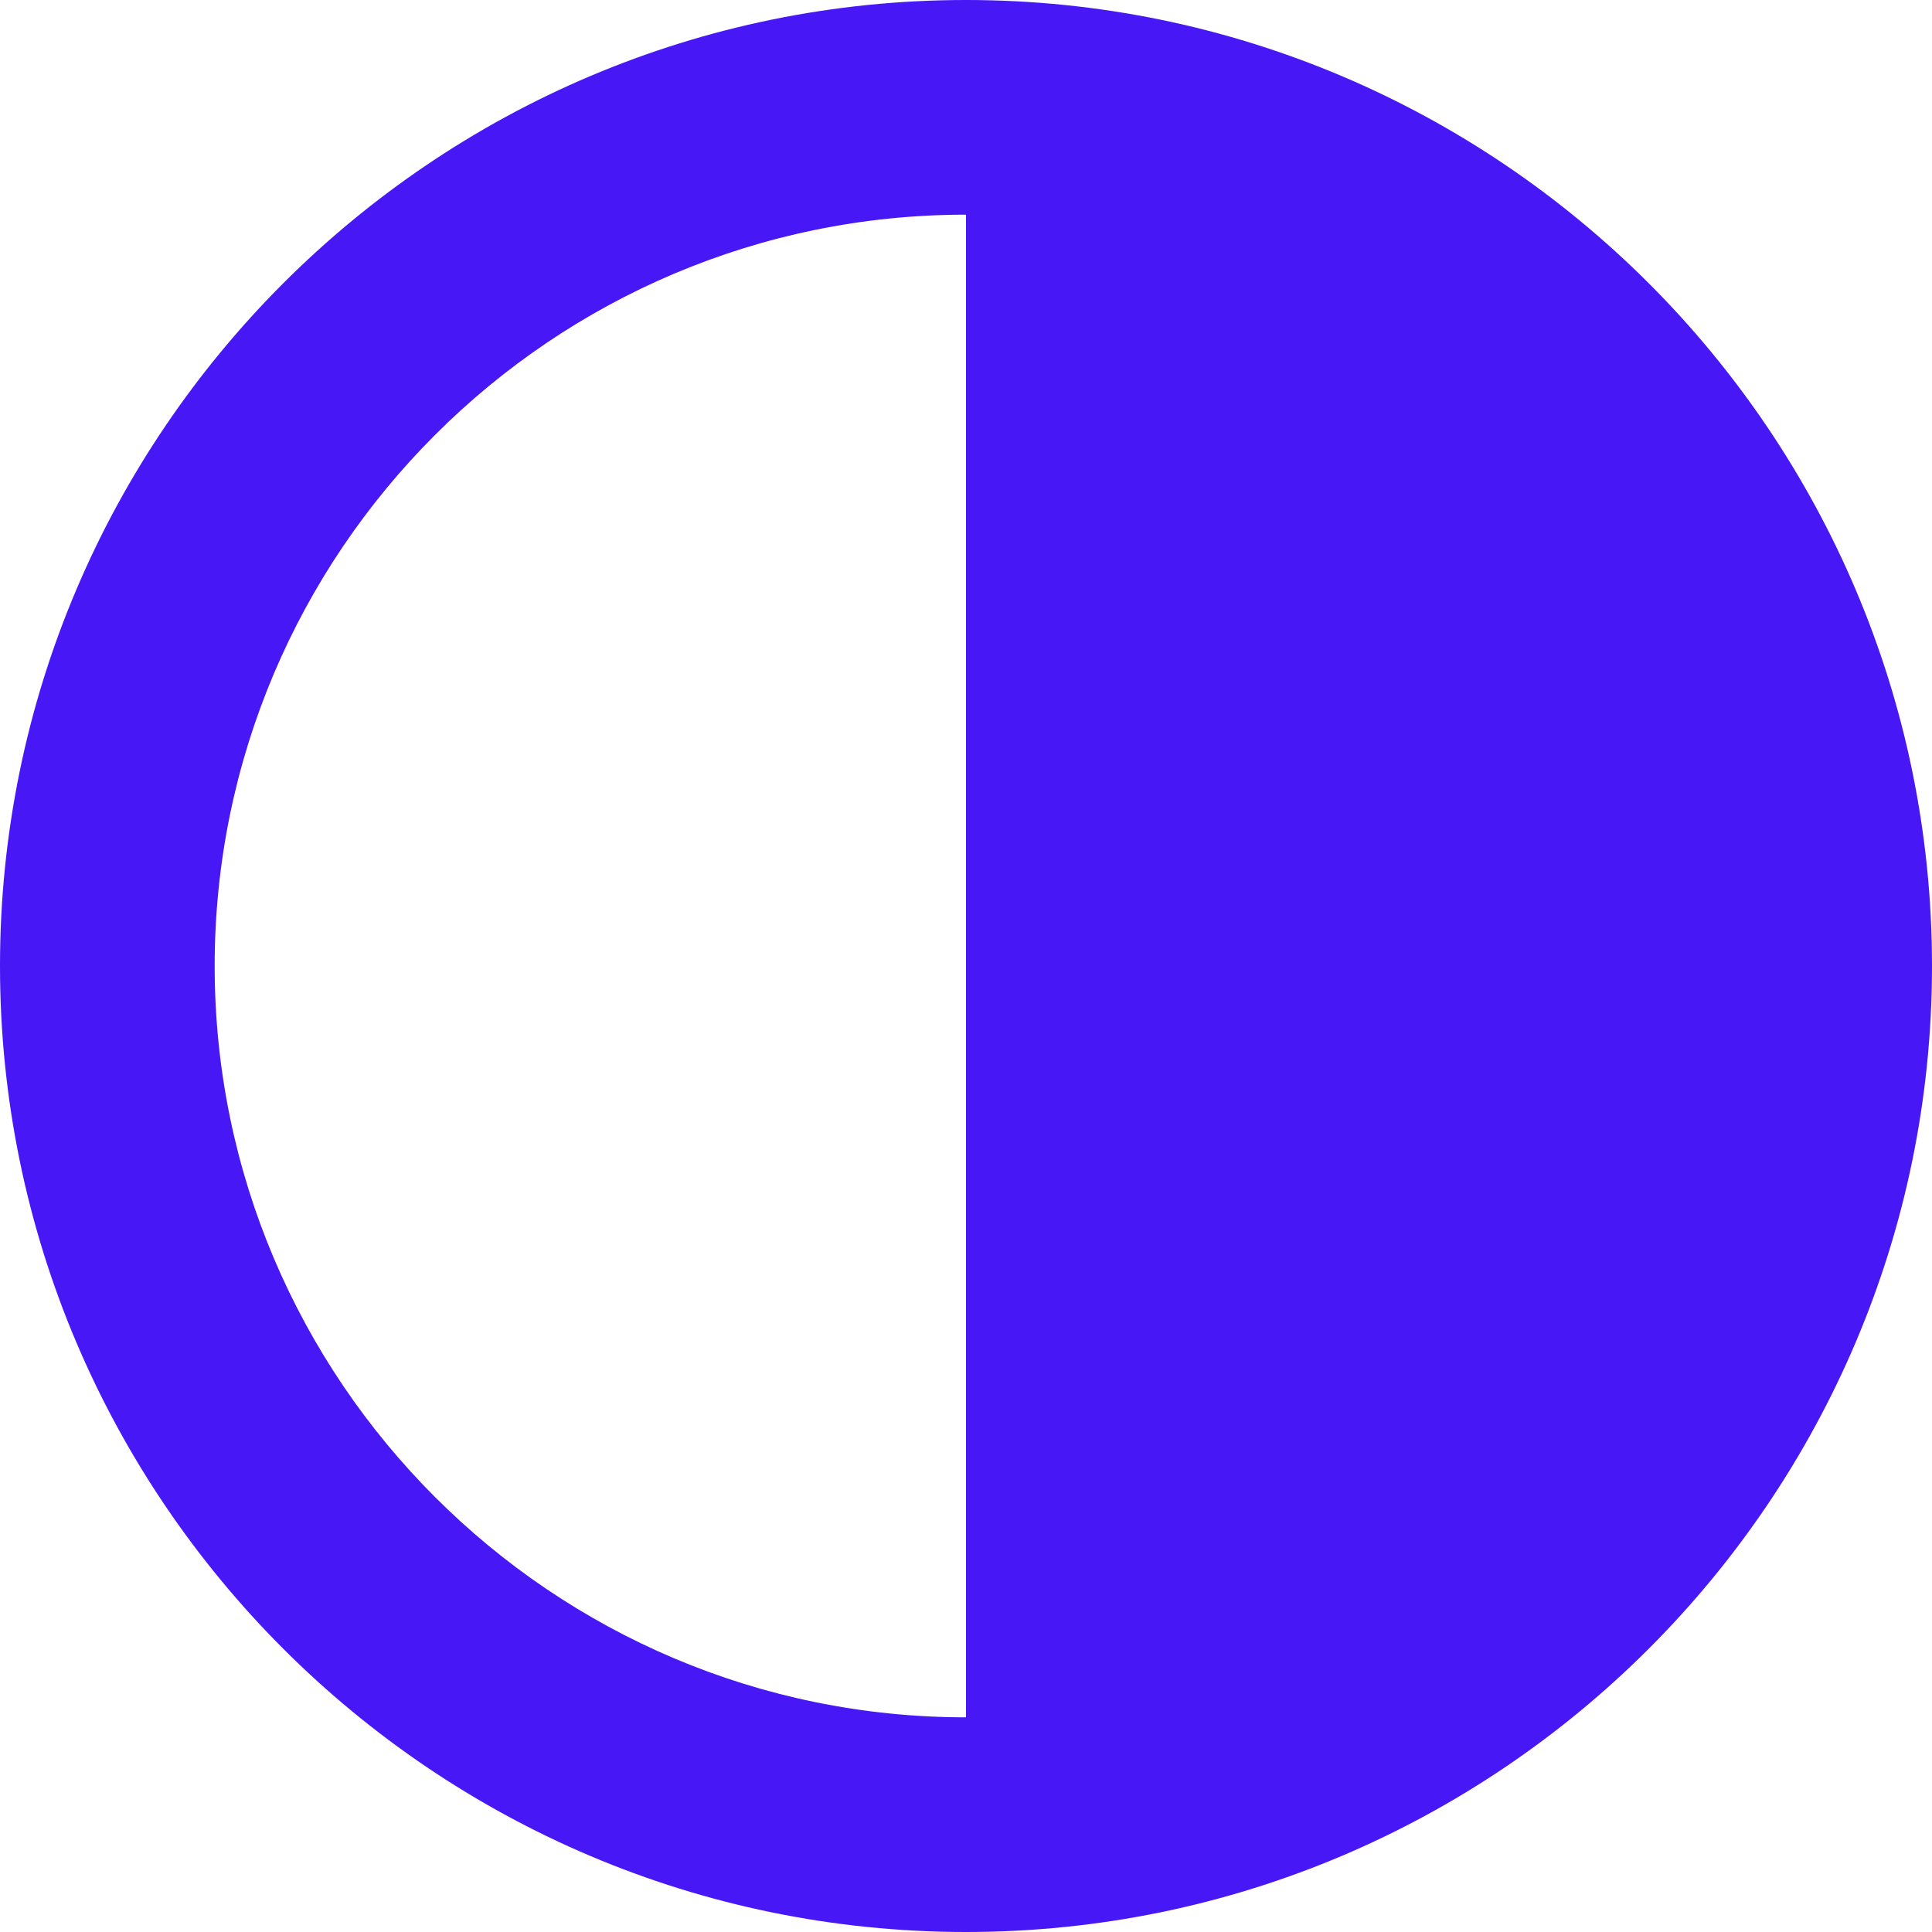
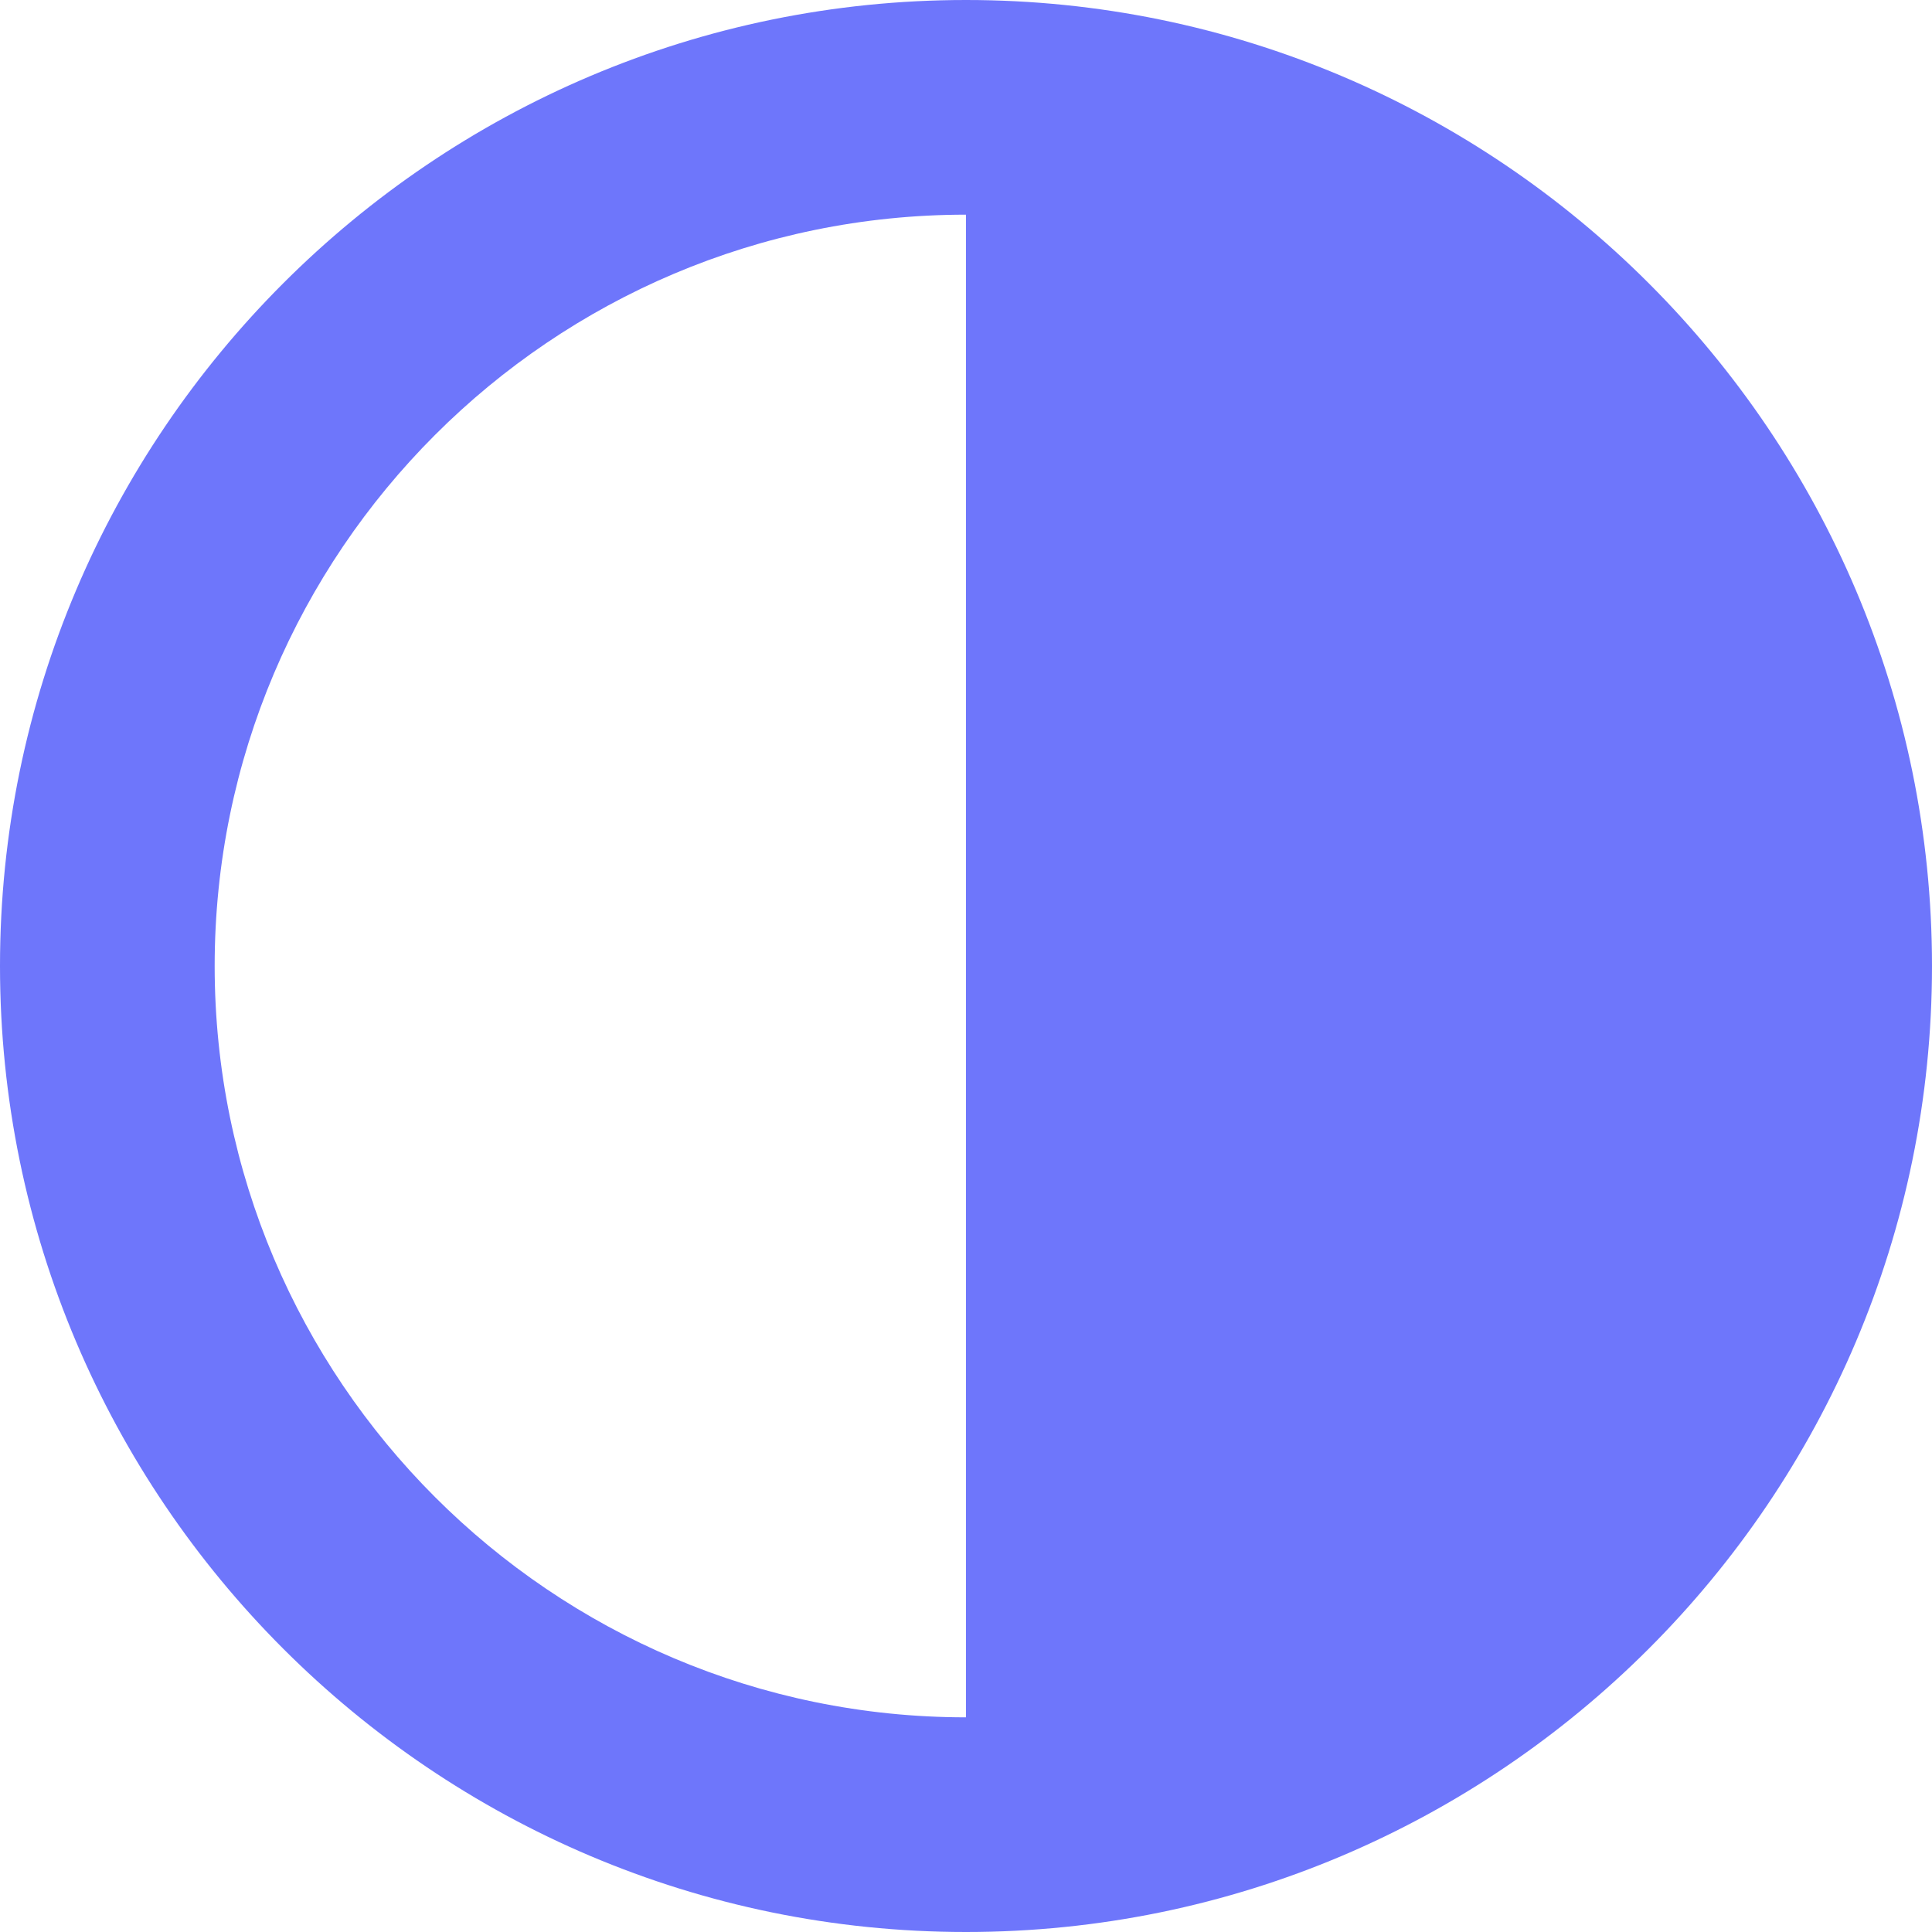
<svg xmlns="http://www.w3.org/2000/svg" version="1.1" id="Capa_1" x="0px" y="0px" viewBox="0 0 180 180" style="enable-background:new 0 0 180 180;" xml:space="preserve">
-   <path style="fill:#4717f6;" d="M0,90c0,49.626,40.374,90,90,90s90-40.374,90-90S139.626,0,90,0S0,40.374,0,90z M90,20v140c-38.598,0-70-31.402-70-70  S51.402,20,90,20z" />
+   <path style="fill:#6e76fb;" d="M0,90c0,49.626,40.374,90,90,90s90-40.374,90-90S139.626,0,90,0S0,40.374,0,90z M90,20v140c-38.598,0-70-31.402-70-70  S51.402,20,90,20z" />
  <g>
</g>
  <g>
</g>
  <g>
</g>
  <g>
</g>
  <g>
</g>
  <g>
</g>
  <g>
</g>
  <g>
</g>
  <g>
</g>
  <g>
</g>
  <g>
</g>
  <g>
</g>
  <g>
</g>
  <g>
</g>
  <g>
</g>
</svg>
